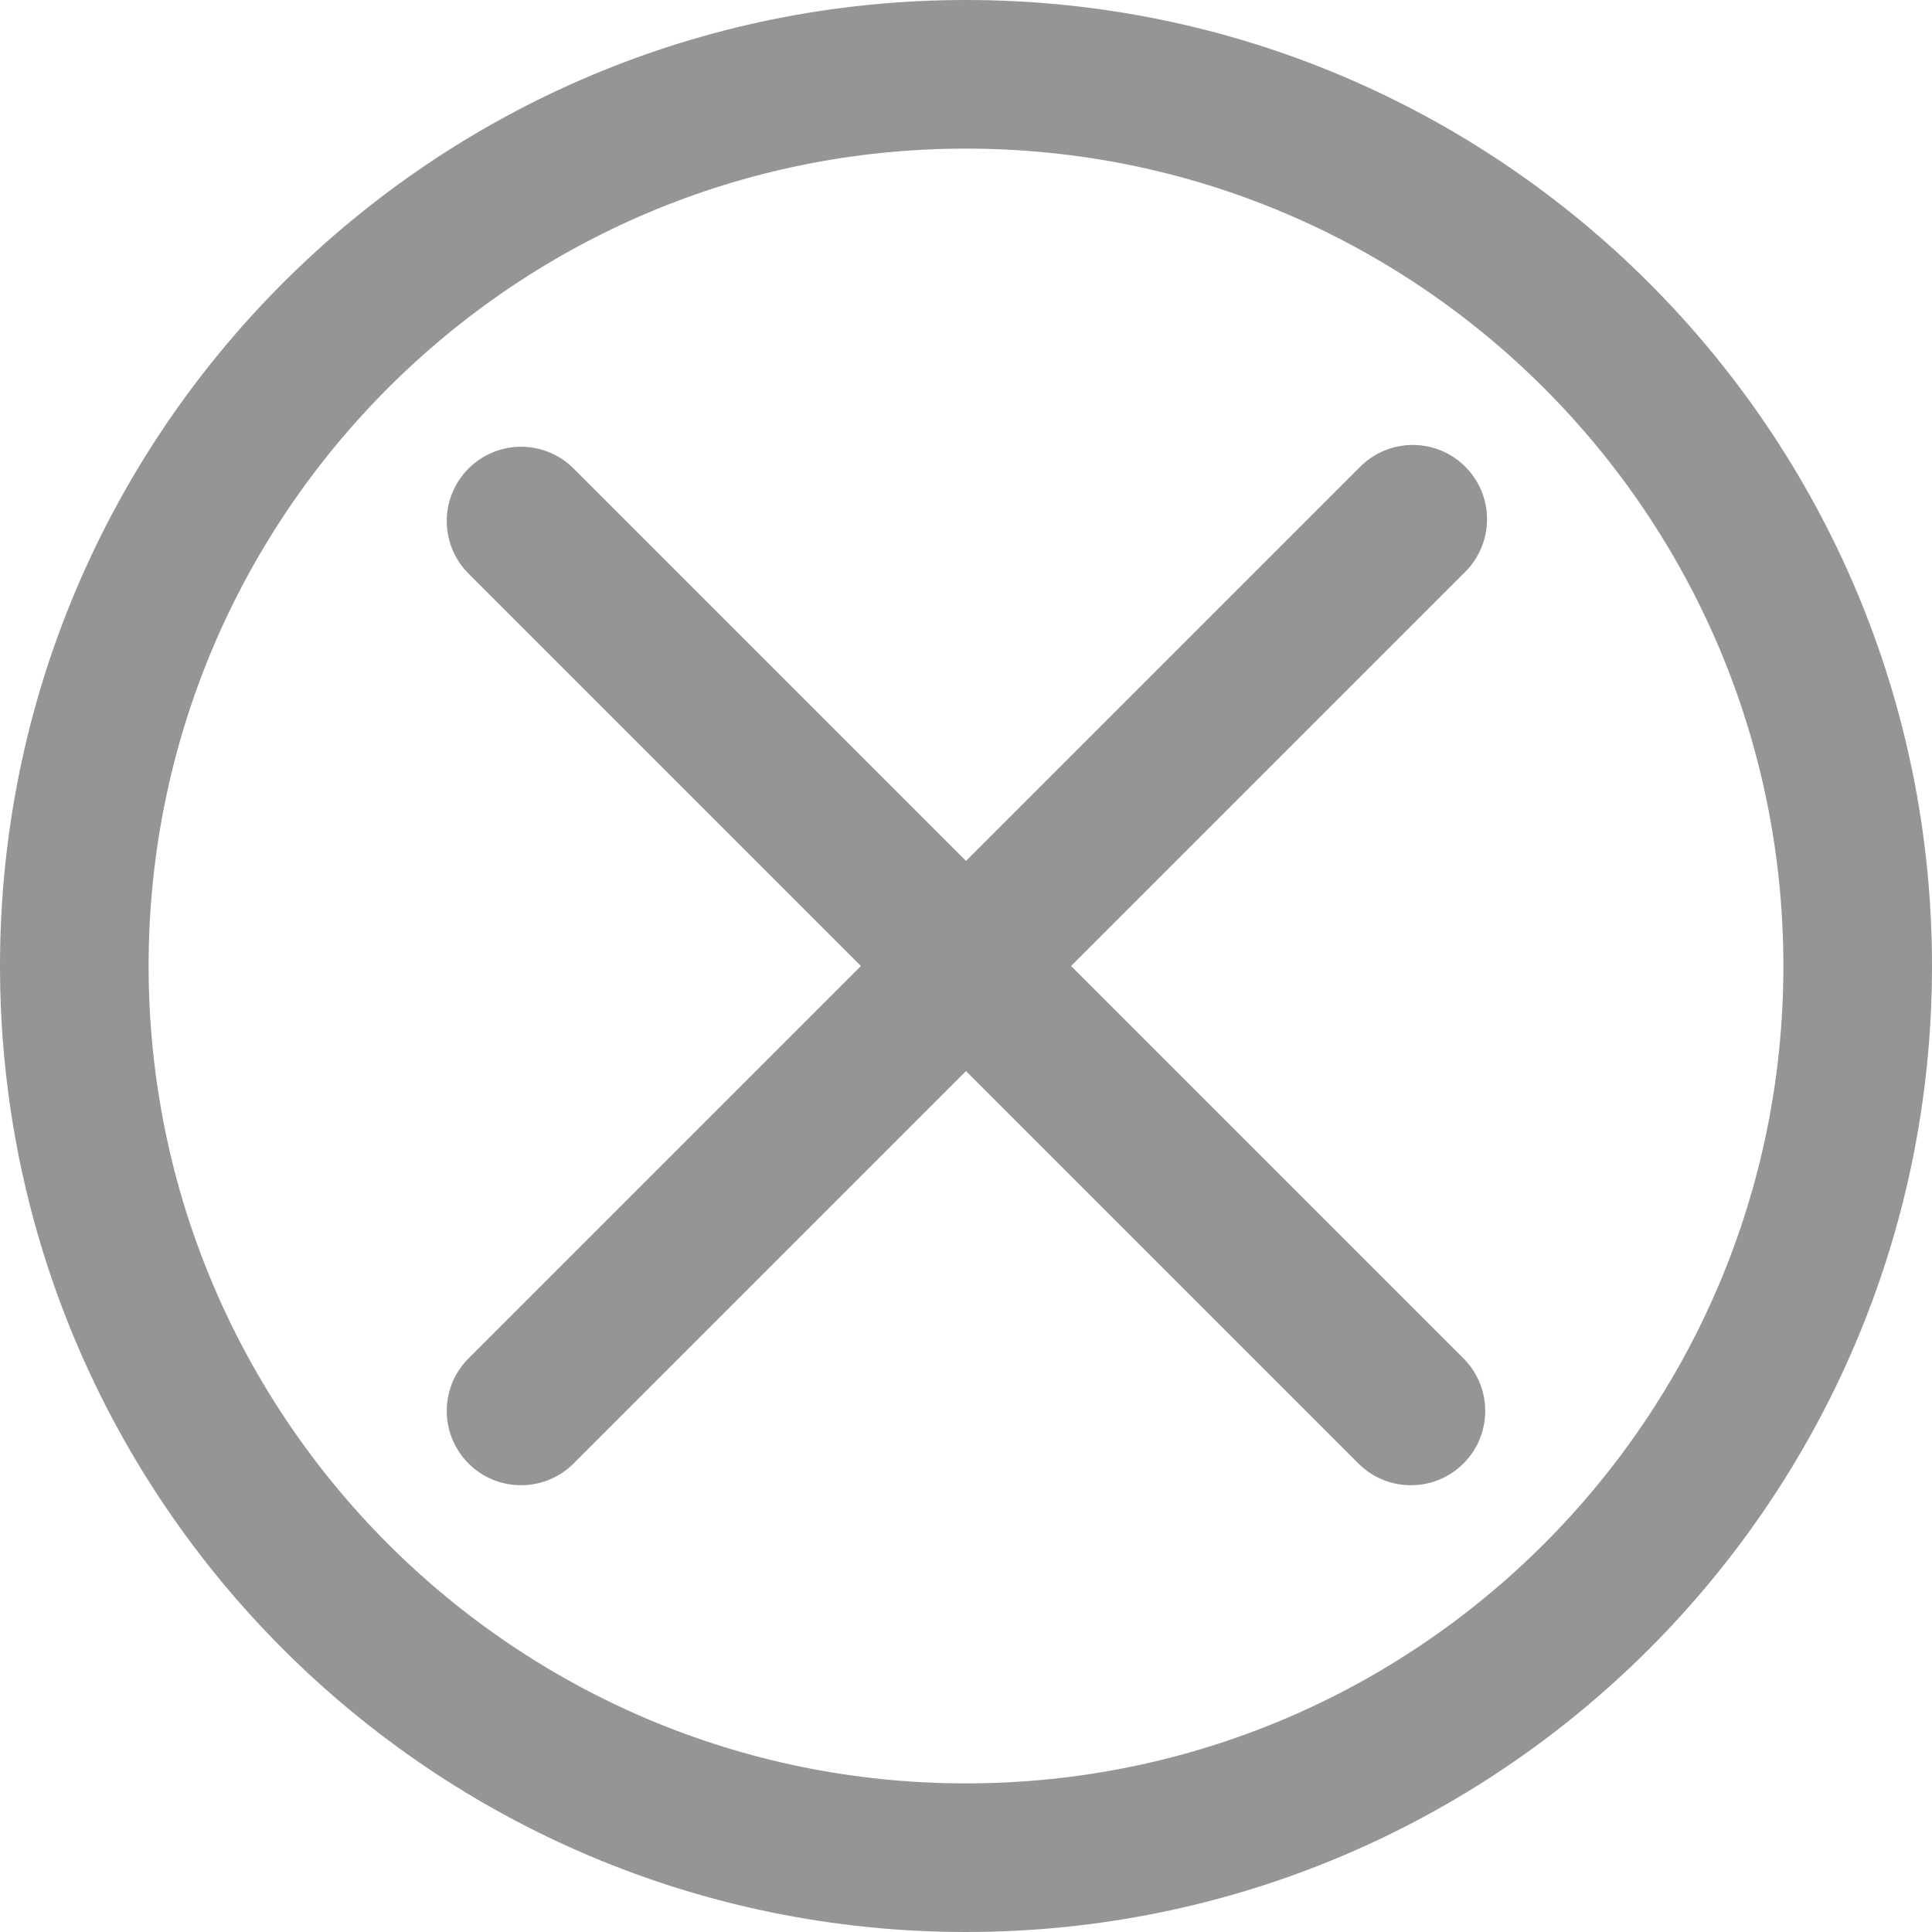
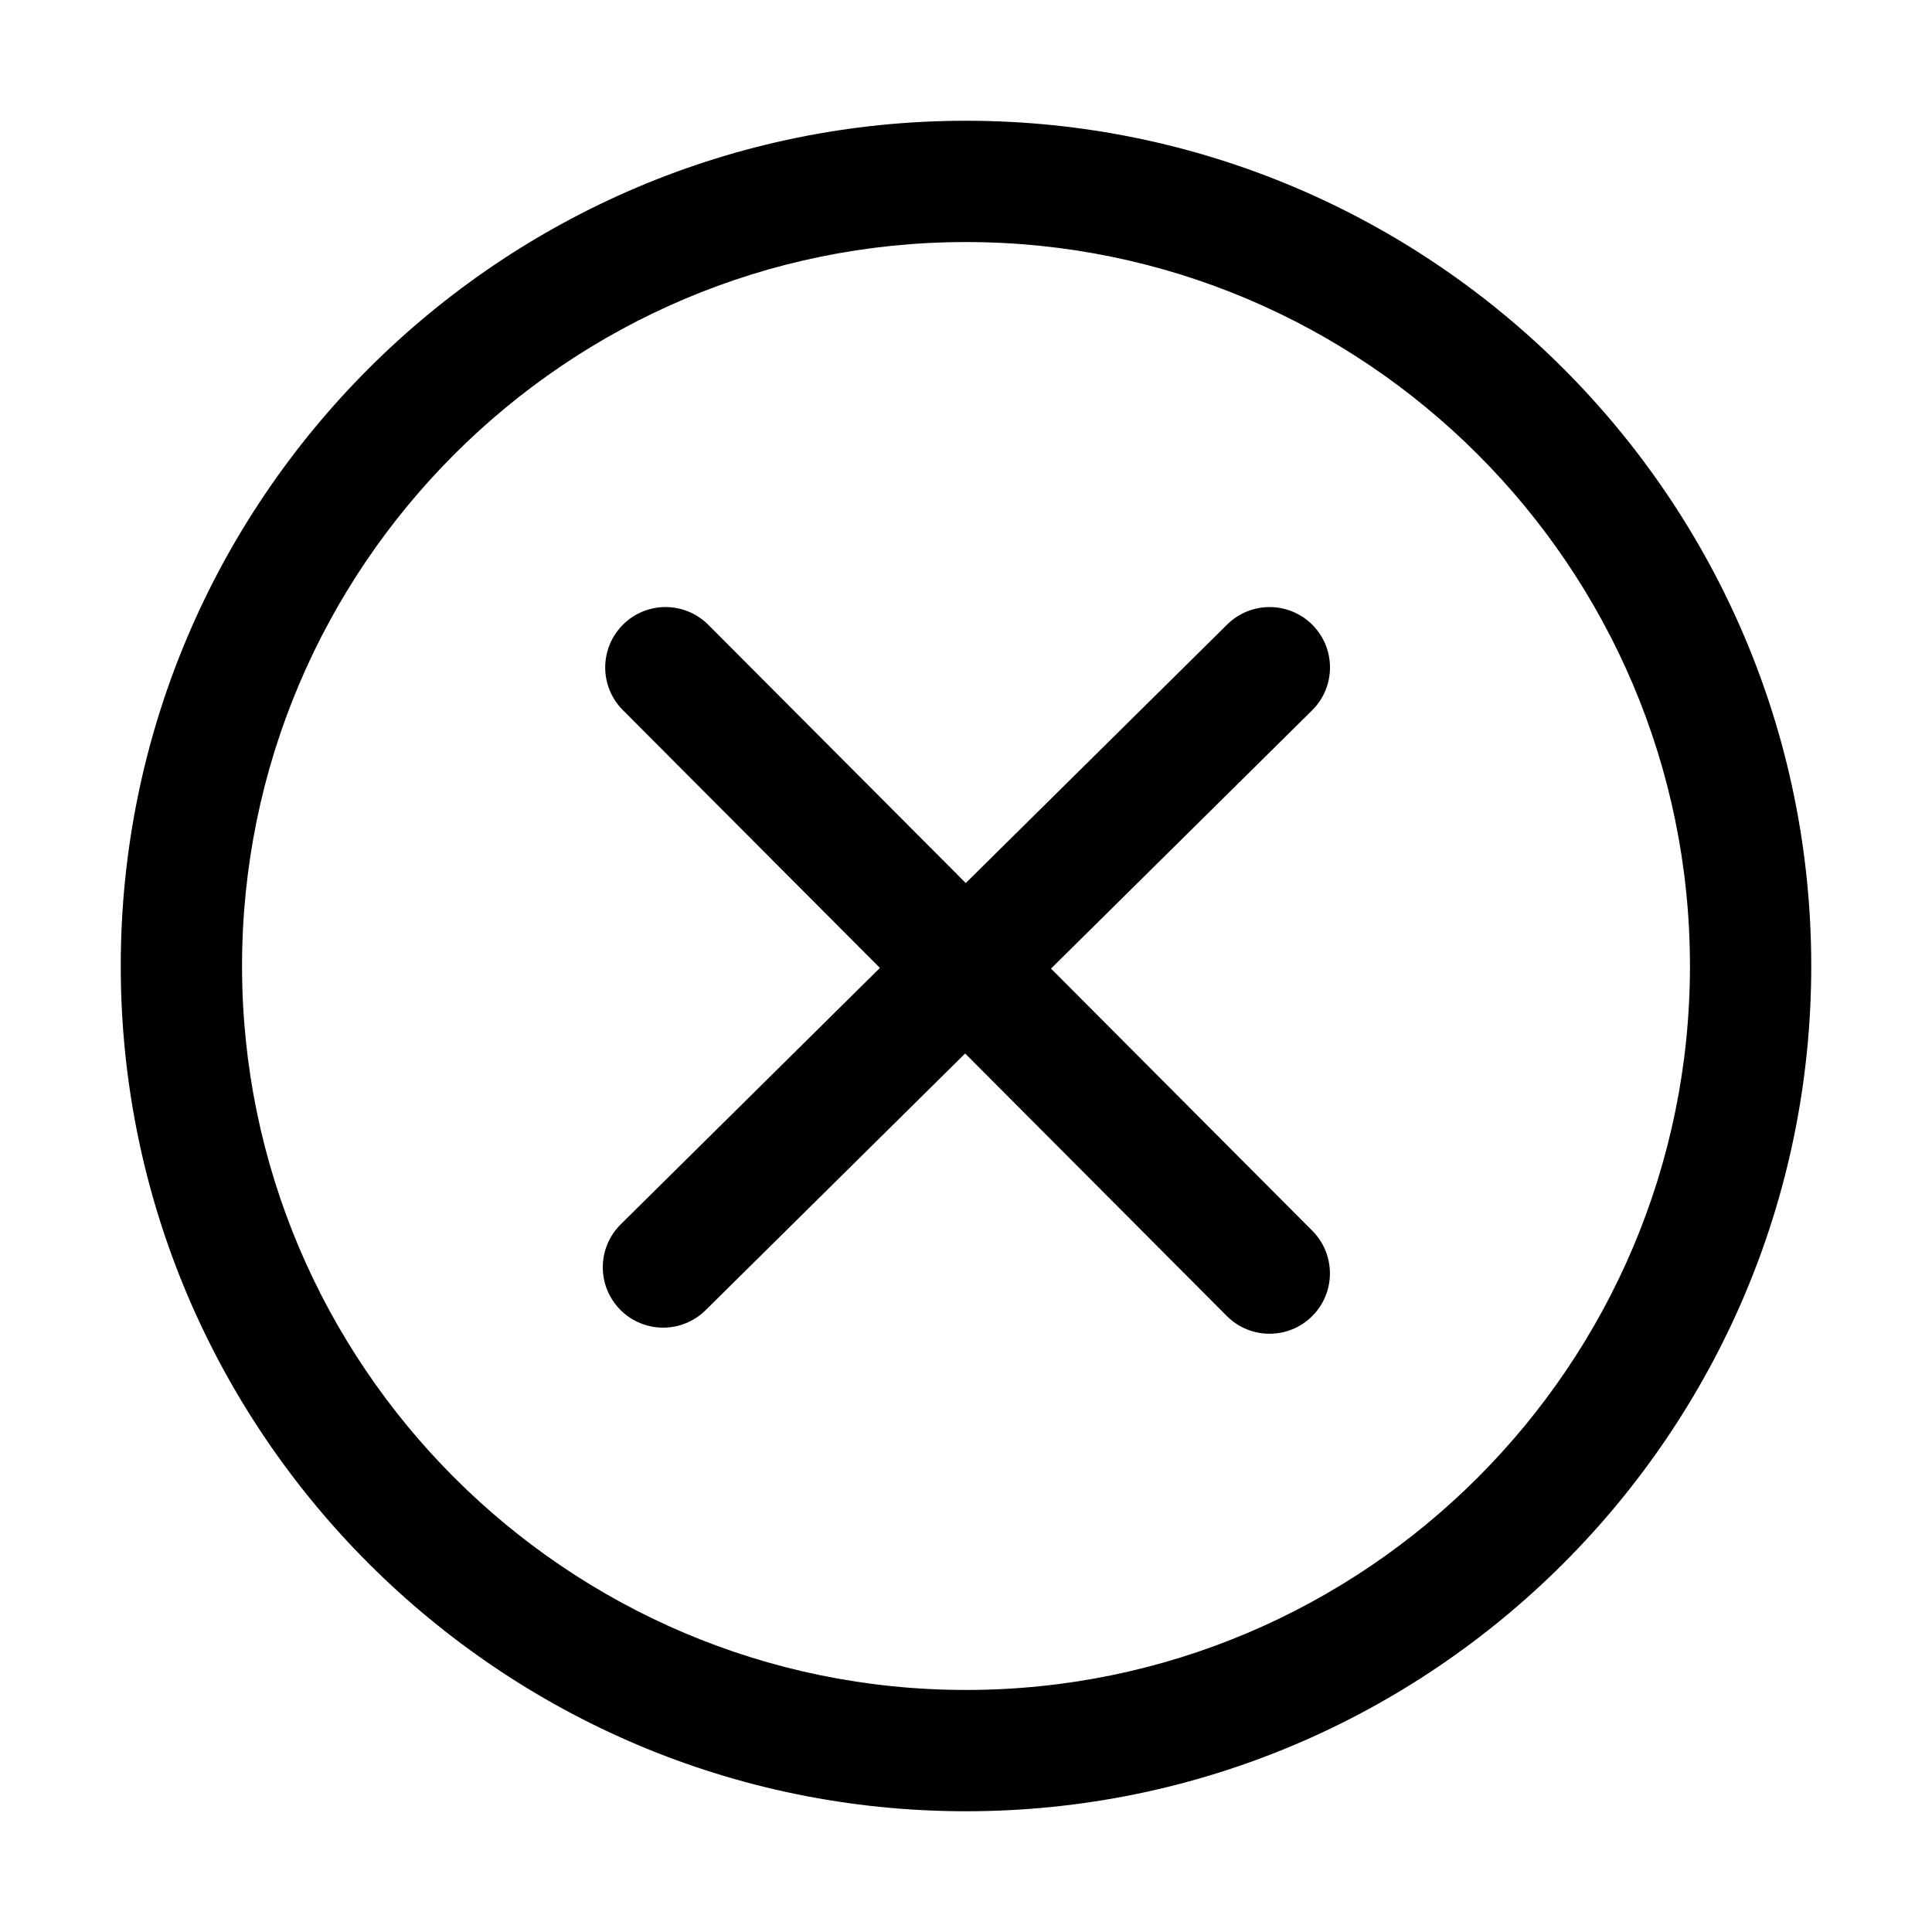
- <svg xmlns="http://www.w3.org/2000/svg" width="26" height="26" fill="none">
-   <path d="M25 13c0 6.627-5.373 12-12 12S1 19.627 1 13 6.373 1 13 1s12 5.373 12 12Z" stroke="#2D2D2D" stroke-opacity=".5" stroke-width="2" />
-   <path fill-rule="evenodd" clip-rule="evenodd" d="M6.293 7.707a1 1 0 0 1 1.414-1.414L13 11.586l5.293-5.293a1 1 0 1 1 1.414 1.414L14.414 13l5.293 5.293a1 1 0 0 1-1.414 1.414L13 14.414l-5.293 5.293a1 1 0 0 1-1.414-1.414L11.586 13 6.293 7.707Z" fill="#2D2D2D" fill-opacity=".5" />
+ <svg xmlns="http://www.w3.org/2000/svg" t="1670391029684" class="icon" viewBox="0 0 1024 1024" version="1.1" p-id="2919" width="200" height="200">
+   <path d="M512 960C264.96 960 64 759.04 64 512S264.96 64 512 64s448 200.96 448 448S759.04 960 512 960zM512 128.288C300.416 128.288 128.288 300.416 128.288 512c0 211.552 172.128 383.712 383.712 383.712 211.552 0 383.712-172.16 383.712-383.712C895.712 300.416 723.552 128.288 512 128.288z" p-id="2920" />
+   <path d="M557.056 513.376l138.368-136.864c12.576-12.416 12.672-32.672 0.256-45.248-12.416-12.576-32.704-12.672-45.248-0.256l-138.56 137.024-136.448-136.864c-12.512-12.512-32.736-12.576-45.248-0.064-12.512 12.48-12.544 32.736-0.064 45.248l136.256 136.672-137.376 135.904c-12.576 12.448-12.672 32.672-0.256 45.248 6.272 6.336 14.496 9.504 22.752 9.504 8.128 0 16.256-3.104 22.496-9.248l137.568-136.064 138.688 139.136c6.24 6.272 14.432 9.408 22.656 9.408 8.192 0 16.352-3.136 22.592-9.344 12.512-12.48 12.544-32.704 0.064-45.248L557.056 513.376z" p-id="2921" />
</svg>
